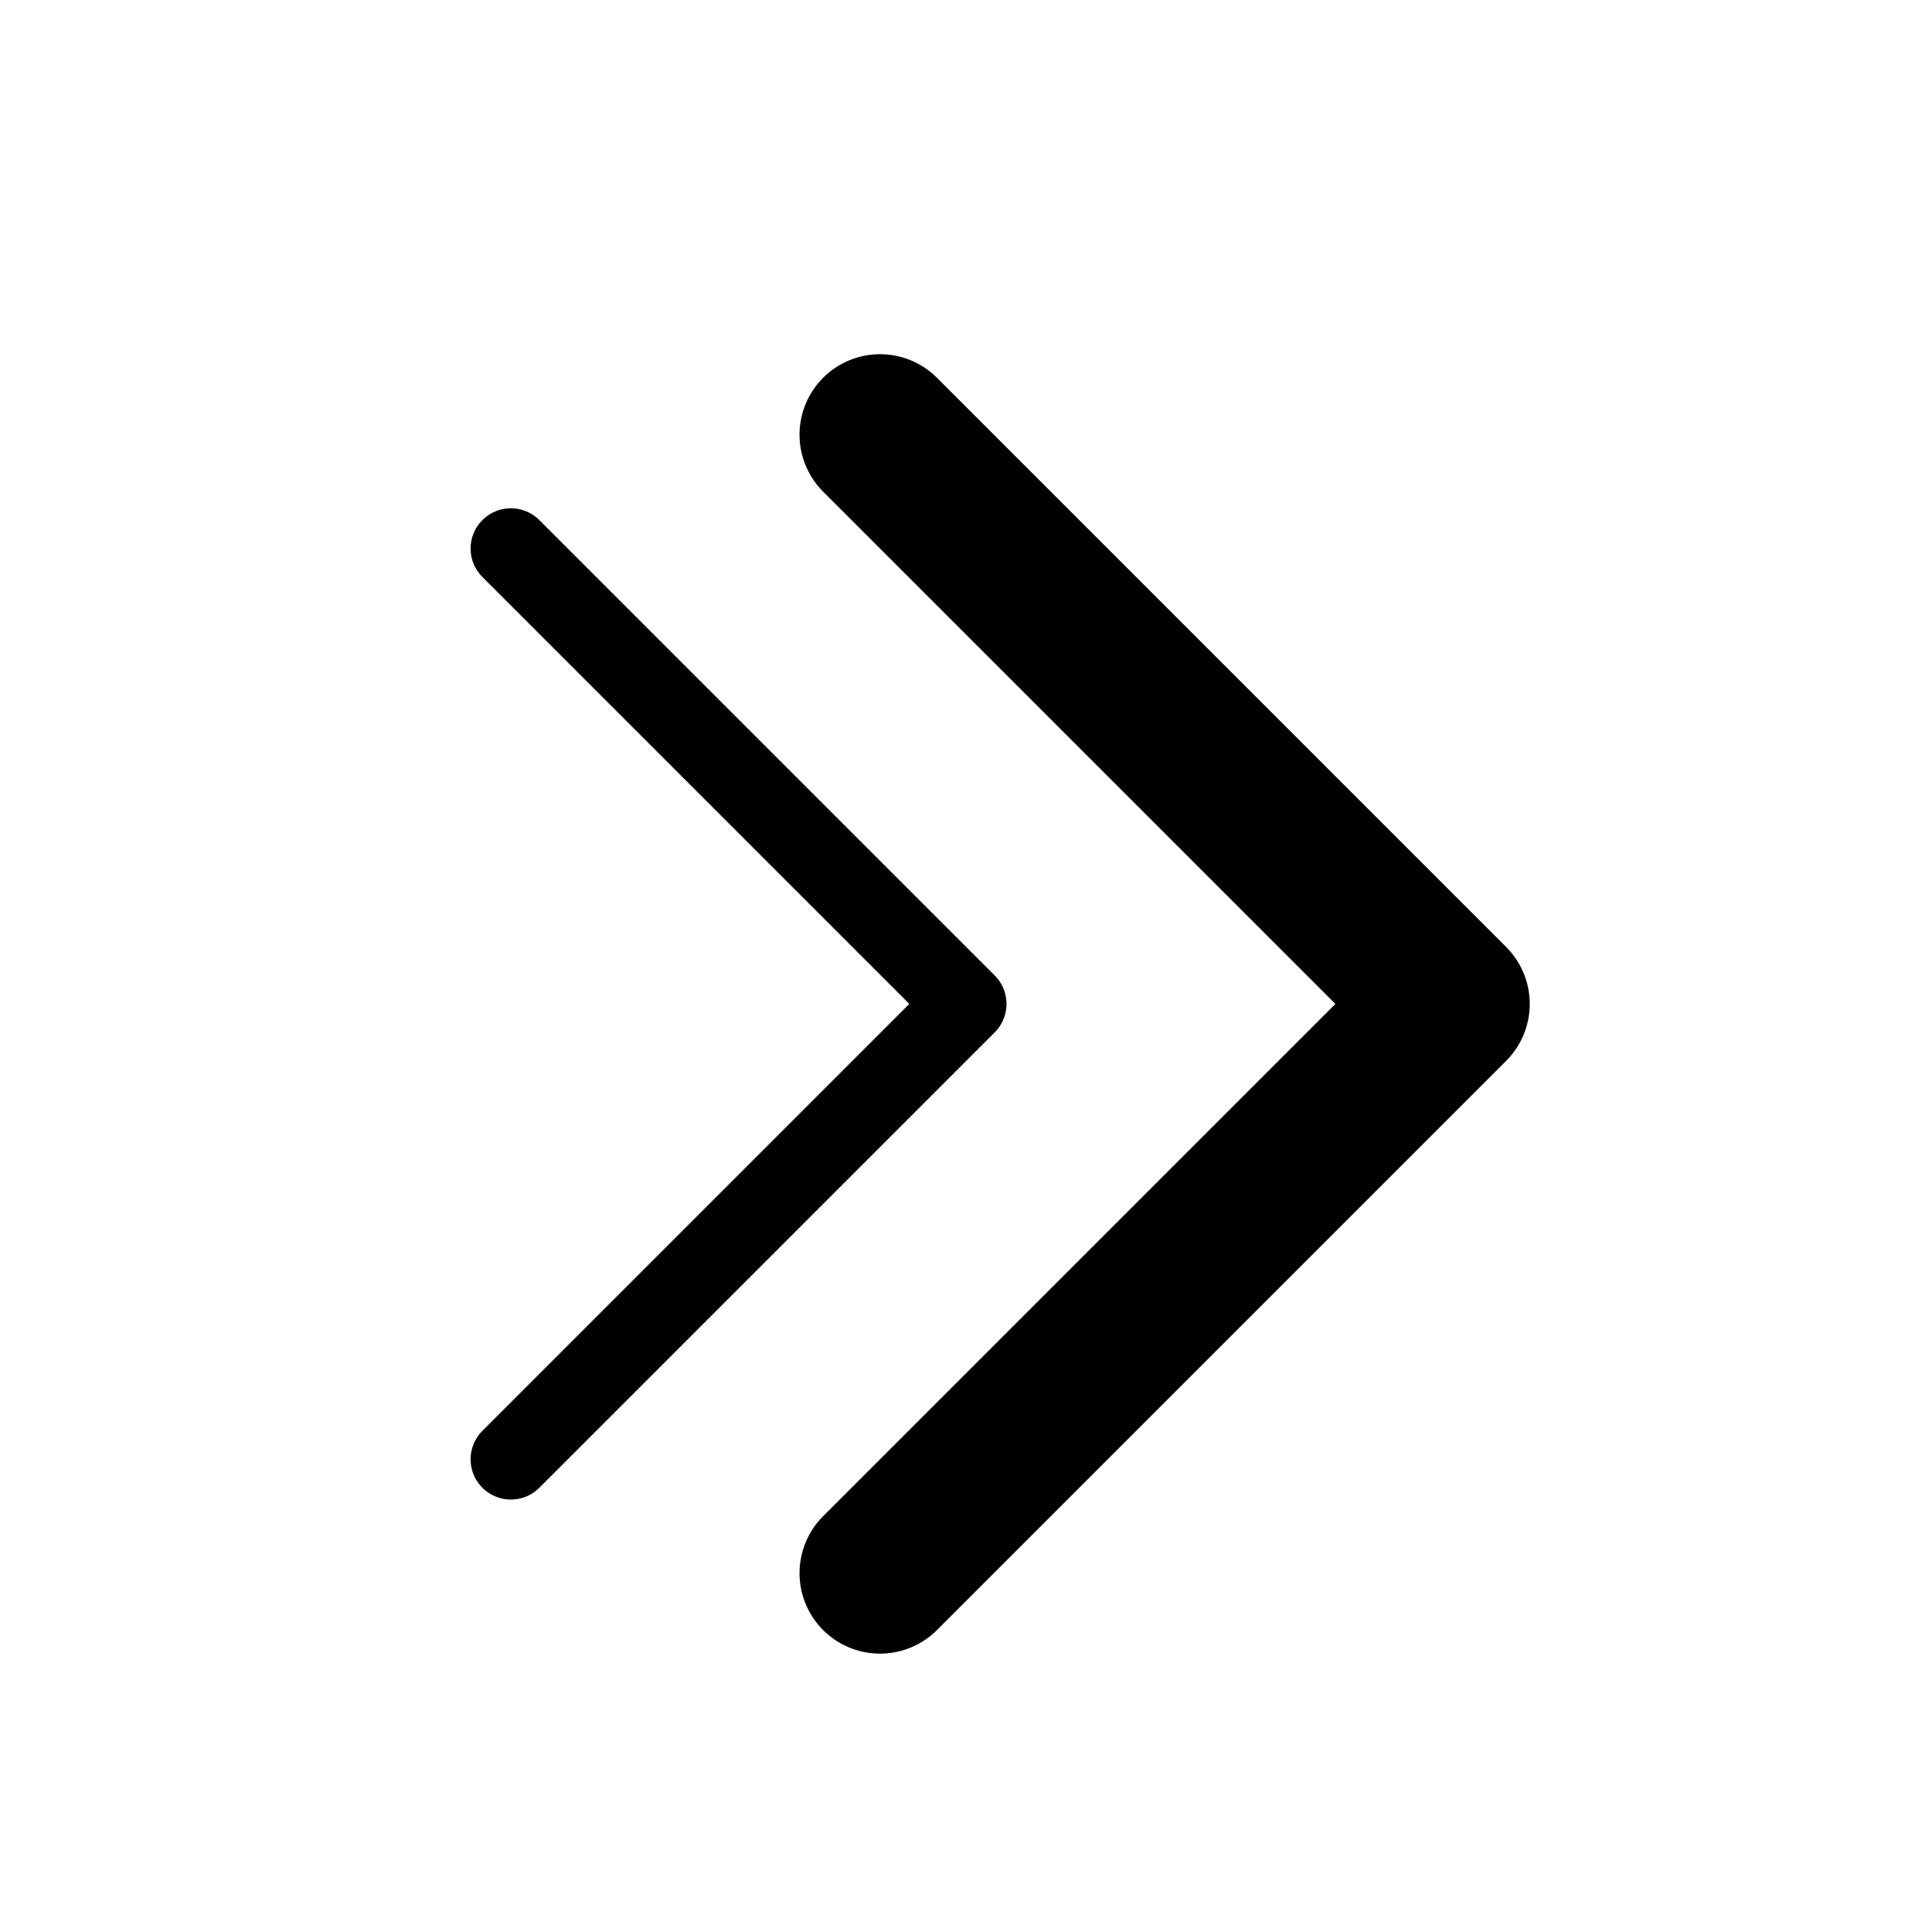
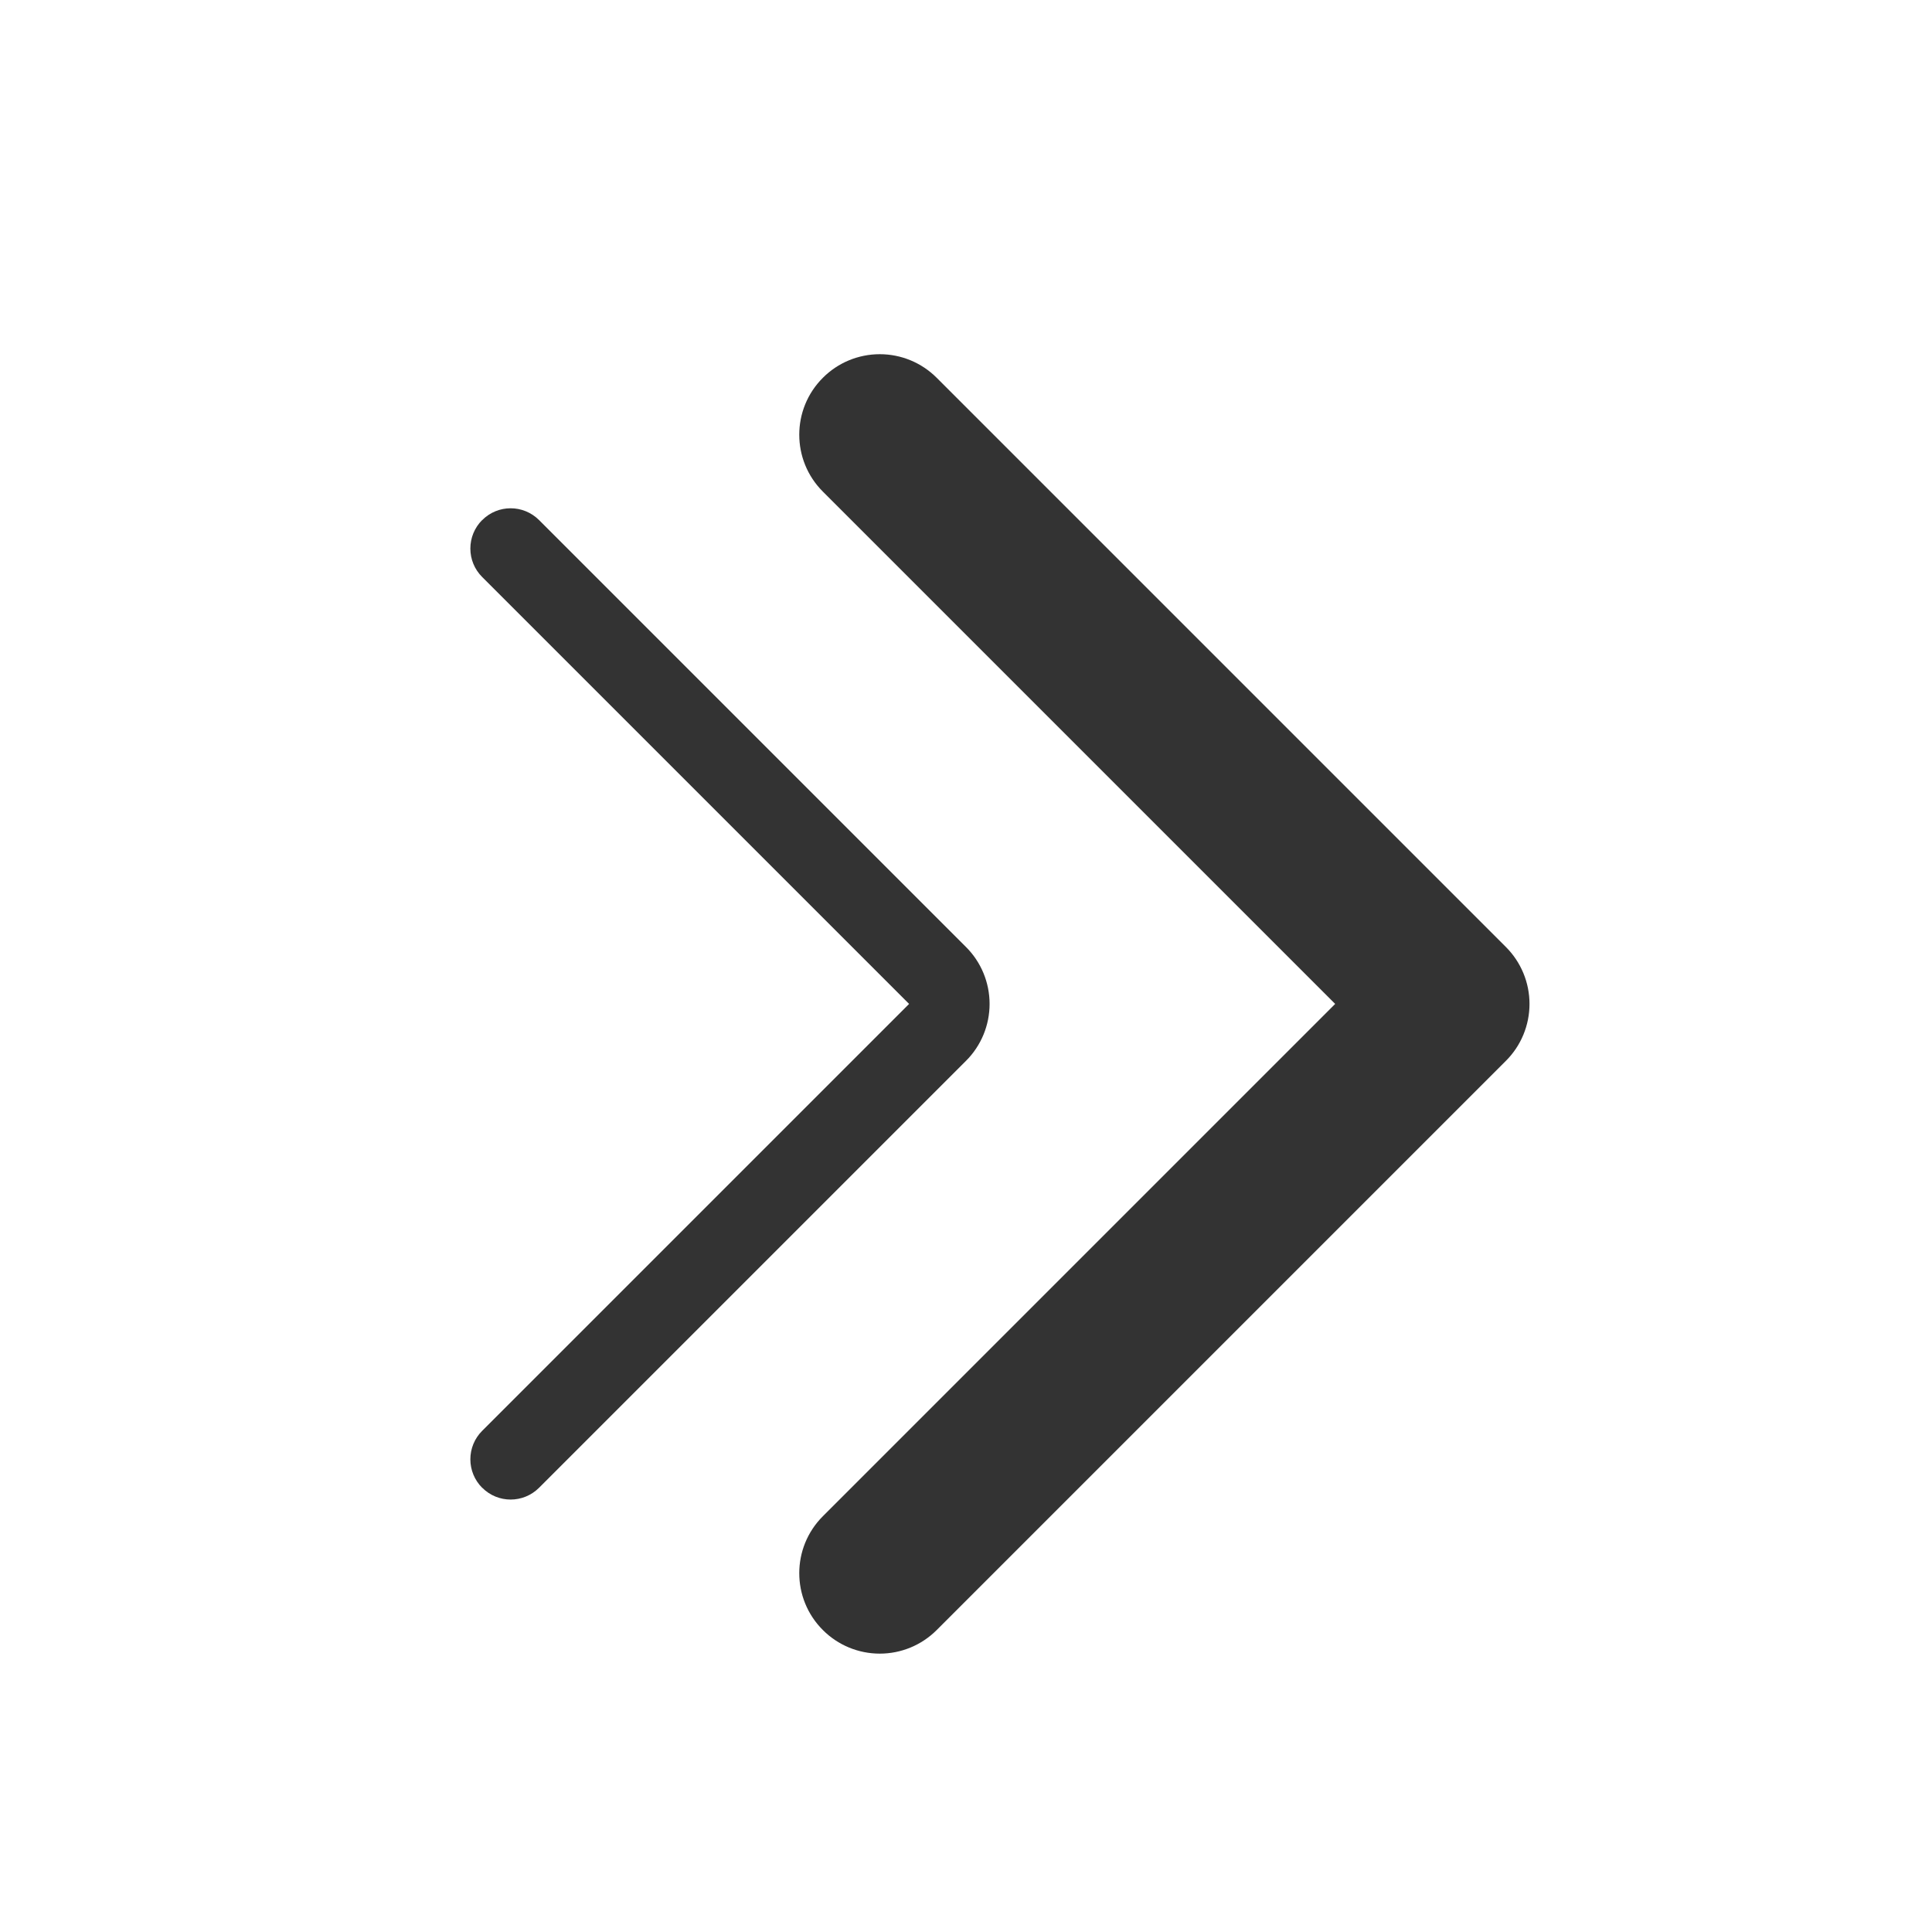
<svg xmlns="http://www.w3.org/2000/svg" width="100%" height="100%" viewBox="0 0 24 24" version="1.1" xml:space="preserve" style="fill-rule:evenodd;clip-rule:evenodd;stroke-linecap:round;stroke-linejoin:round;stroke-miterlimit:1.5;">
-   <rect id="basic.regular.doubleChevronRight" x="0.003" y="0" width="24" height="24" style="fill:none;" />
+   <rect id="basic.regular.doubleChevronRight" x="0" y="0" width="24" height="24" style="fill:none;" />
  <clipPath id="_clip1">
-     <rect x="0.003" y="0" width="24" height="24" />
+     <rect x="0" y="0" width="24" height="24" />
  </clipPath>
  <g clip-path="url(#_clip1)">
-     <path d="M10.932,19.542l7.071,-7.071l-7.071,-7.071" style="fill:none;stroke:#000;stroke-width:2px;" />
-     <path d="M6.346,18.128l5.657,-5.657l-5.657,-5.657" style="fill:none;stroke:#000;stroke-width:1px;" />
-     <rect x="-16.997" y="-94" width="387" height="200" style="fill:none;stroke:#000;stroke-width:1px;" />
+     <path d="M18.707,11.764c0.188,0.188 0.293,0.442 0.293,0.707c0,0.265 -0.105,0.52 -0.293,0.707c-1.598,1.598 -5.473,5.473 -7.071,7.071c-0.188,0.188 -0.442,0.293 -0.707,0.293c-0.265,0 -0.52,-0.105 -0.707,-0.293c-0.391,-0.39 -0.391,-1.023 0,-1.414c1.791,-1.791 6.364,-6.364 6.364,-6.364c0,0 -4.573,-4.573 -6.364,-6.364c-0.391,-0.39 -0.391,-1.024 0,-1.414c0.187,-0.188 0.442,-0.293 0.707,-0.293c0.265,0 0.519,0.105 0.707,0.293c1.598,1.598 5.473,5.473 7.071,7.071Z" style="fill:#333;fill-rule:nonzero;" />
+     <path d="M12,11.764c0.188,0.187 0.293,0.442 0.293,0.707c0,0.265 -0.105,0.52 -0.293,0.707c-1.359,1.359 -4.29,4.29 -5.303,5.303c-0.196,0.196 -0.512,0.196 -0.707,0c-0.001,0 -0.001,0 -0.001,0c-0.094,-0.094 -0.146,-0.221 -0.146,-0.353c0,-0.132 0.052,-0.259 0.146,-0.353c1.237,-1.237 5.304,-5.304 5.304,-5.304c0,0 -4.067,-4.067 -5.304,-5.304c-0.094,-0.094 -0.146,-0.22 -0.146,-0.353c0,-0.132 0.052,-0.259 0.146,-0.353c0,0 0,0 0.001,0c0.195,-0.196 0.511,-0.196 0.707,0c1.013,1.013 3.944,3.944 5.303,5.303Z" style="fill:#333;fill-rule:nonzero;" />
+     <rect x="-17" y="-94" width="387" height="200" style="fill:none;stroke:#000;stroke-width:1px;" />
  </g>
</svg>
